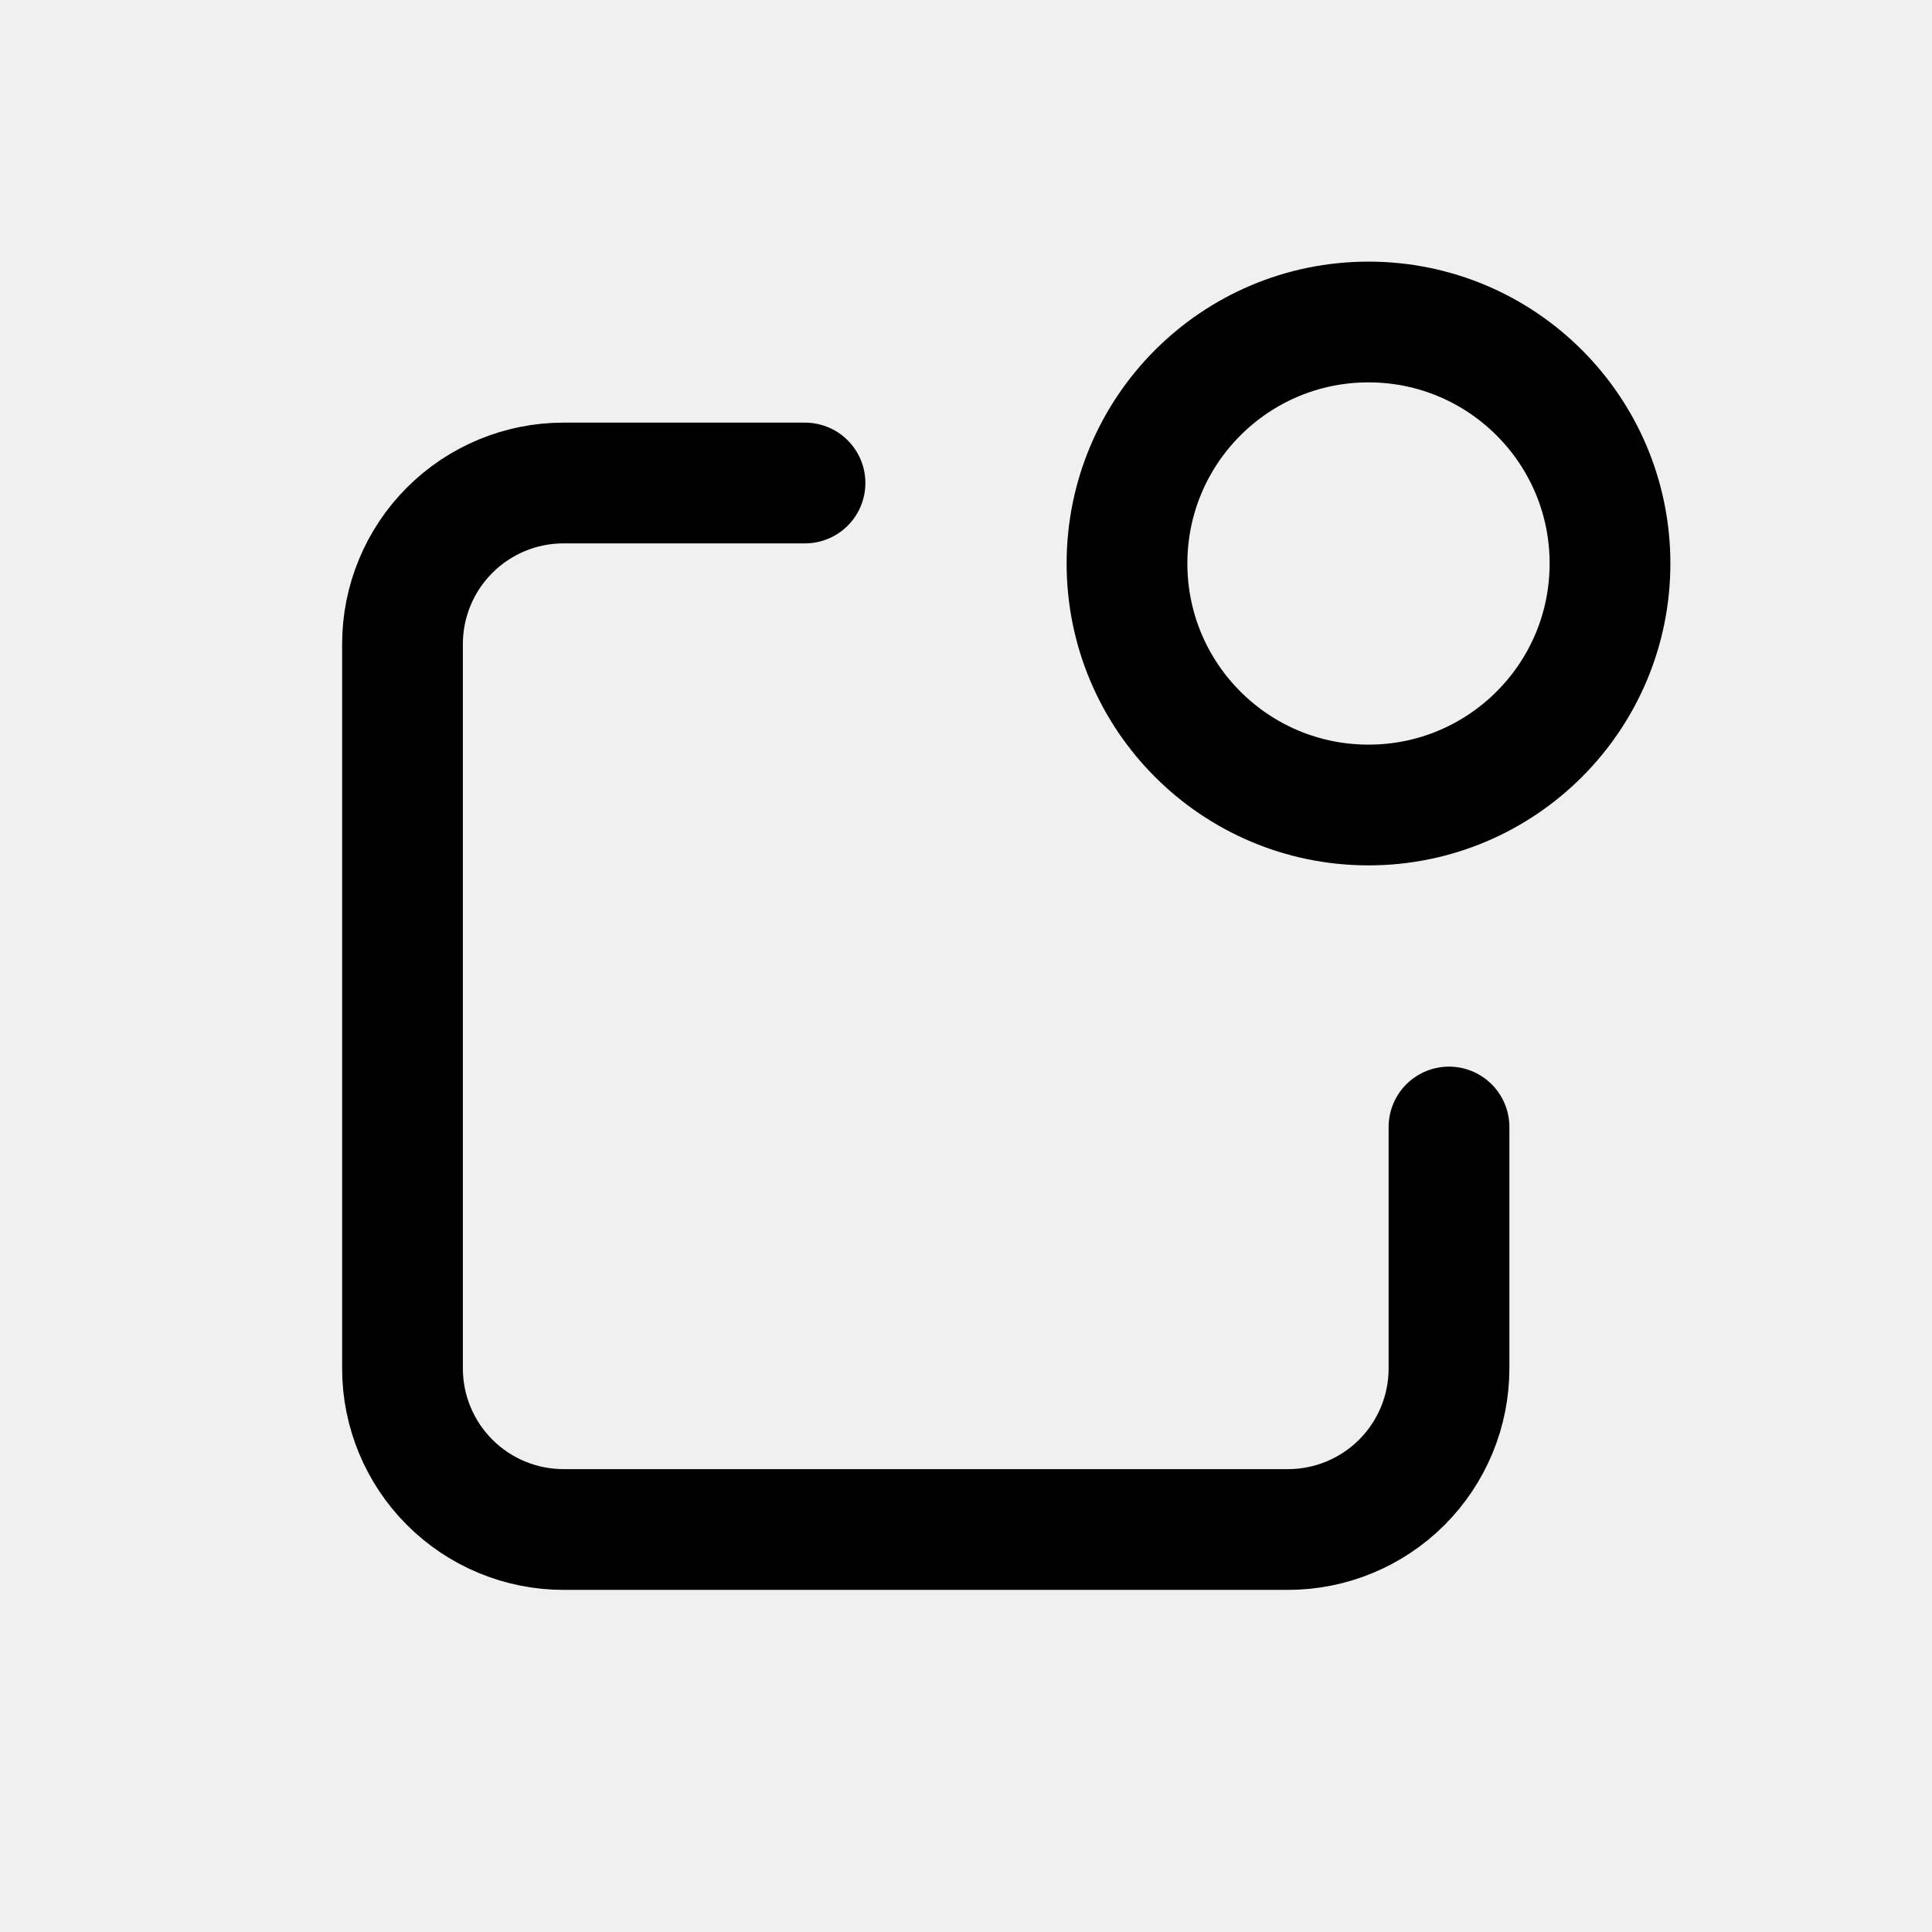
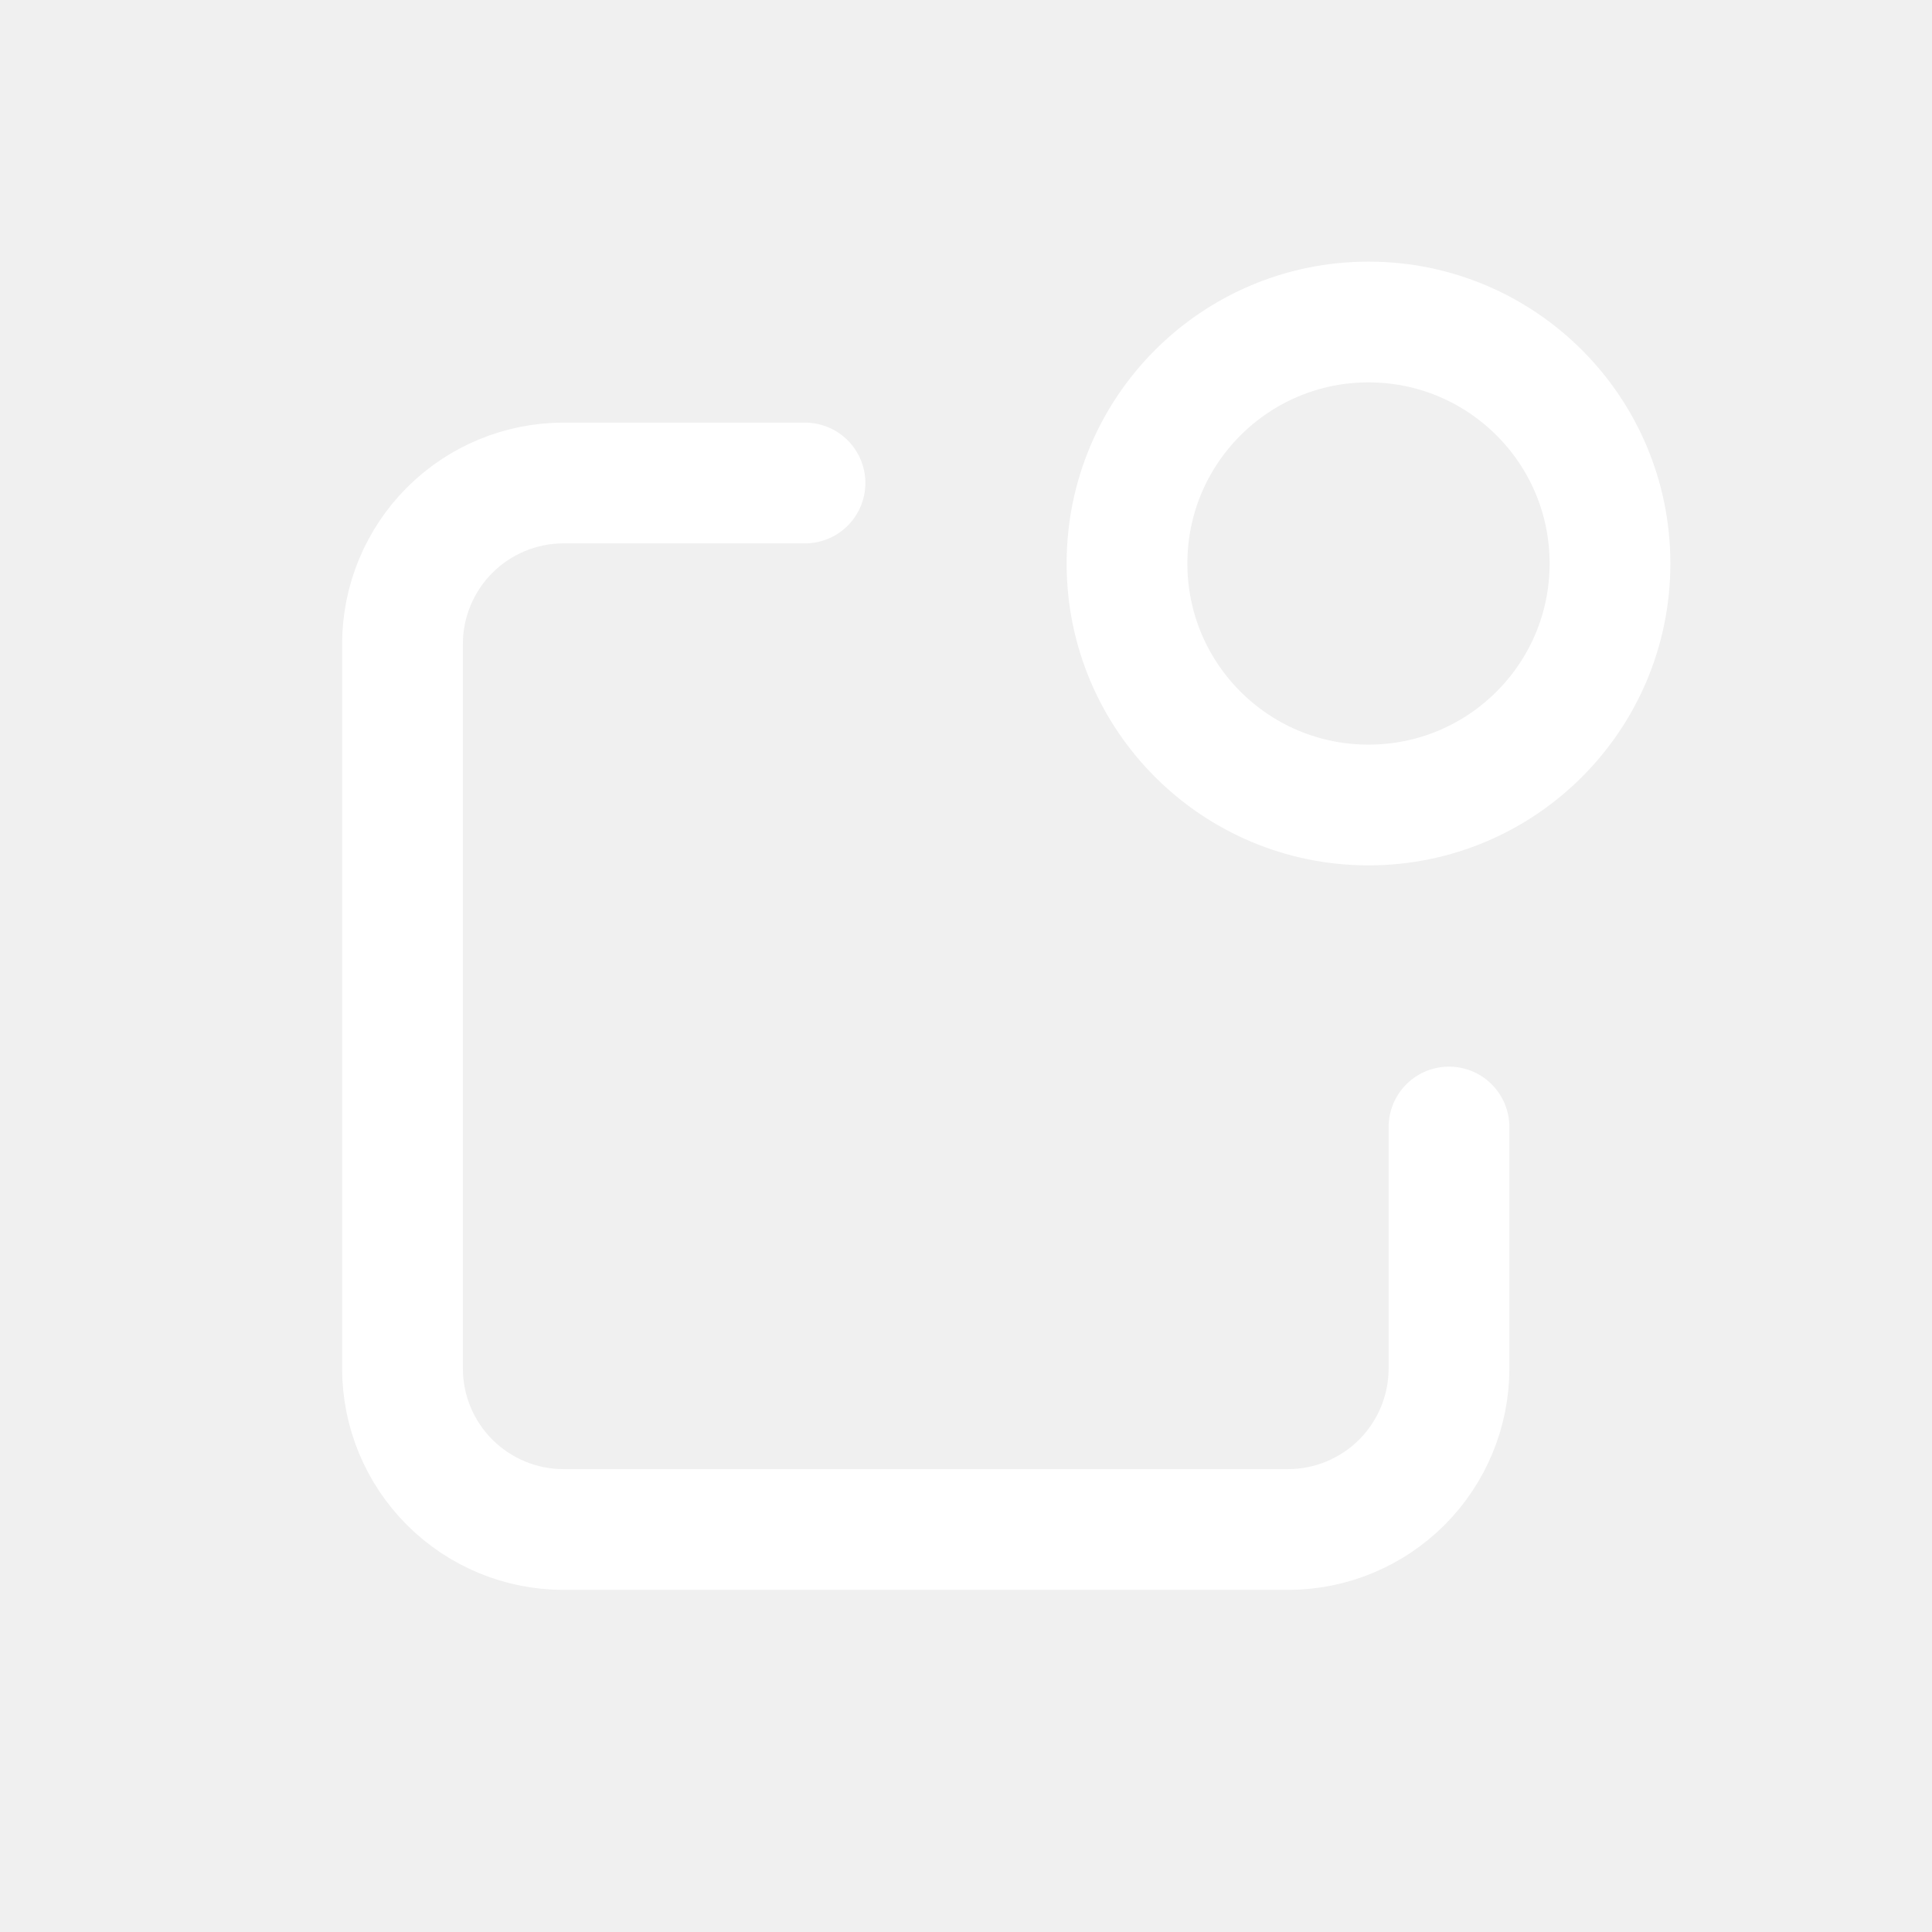
<svg xmlns="http://www.w3.org/2000/svg" width="24" height="24" viewBox="0 0 24 24" fill="none">
-   <path d="M10 6H7C6.47 6 5.961 6.211 5.586 6.586C5.211 6.961 5 7.47 5 8V17C5 17.53 5.211 18.039 5.586 18.414C5.961 18.789 6.47 19 7 19H16C16.53 19 17.039 18.789 17.414 18.414C17.789 18.039 18 17.53 18 17V14" stroke="currentColor" stroke-width="1.5" stroke-linecap="round" stroke-linejoin="round" />
-   <path d="M17 10C18.657 10 20 8.657 20 7C20 5.343 18.657 4 17 4C15.343 4 14 5.343 14 7C14 8.657 15.343 10 17 10Z" stroke="currentColor" stroke-width="1.5" stroke-linecap="round" stroke-linejoin="round" />
+   <path d="M10 6H7C6.47 6 5.961 6.211 5.586 6.586C5.211 6.961 5 7.47 5 8V17C5 17.53 5.211 18.039 5.586 18.414C5.961 18.789 6.47 19 7 19H16C16.53 19 17.039 18.789 17.414 18.414C17.789 18.039 18 17.53 18 17V14" stroke="white" stroke-width="1.5" stroke-linecap="round" stroke-linejoin="round" />
+   <path d="M17 10C18.657 10 20 8.657 20 7C20 5.343 18.657 4 17 4C15.343 4 14 5.343 14 7C14 8.657 15.343 10 17 10Z" stroke="white" stroke-width="1.5" stroke-linecap="round" stroke-linejoin="round" />
</svg>
